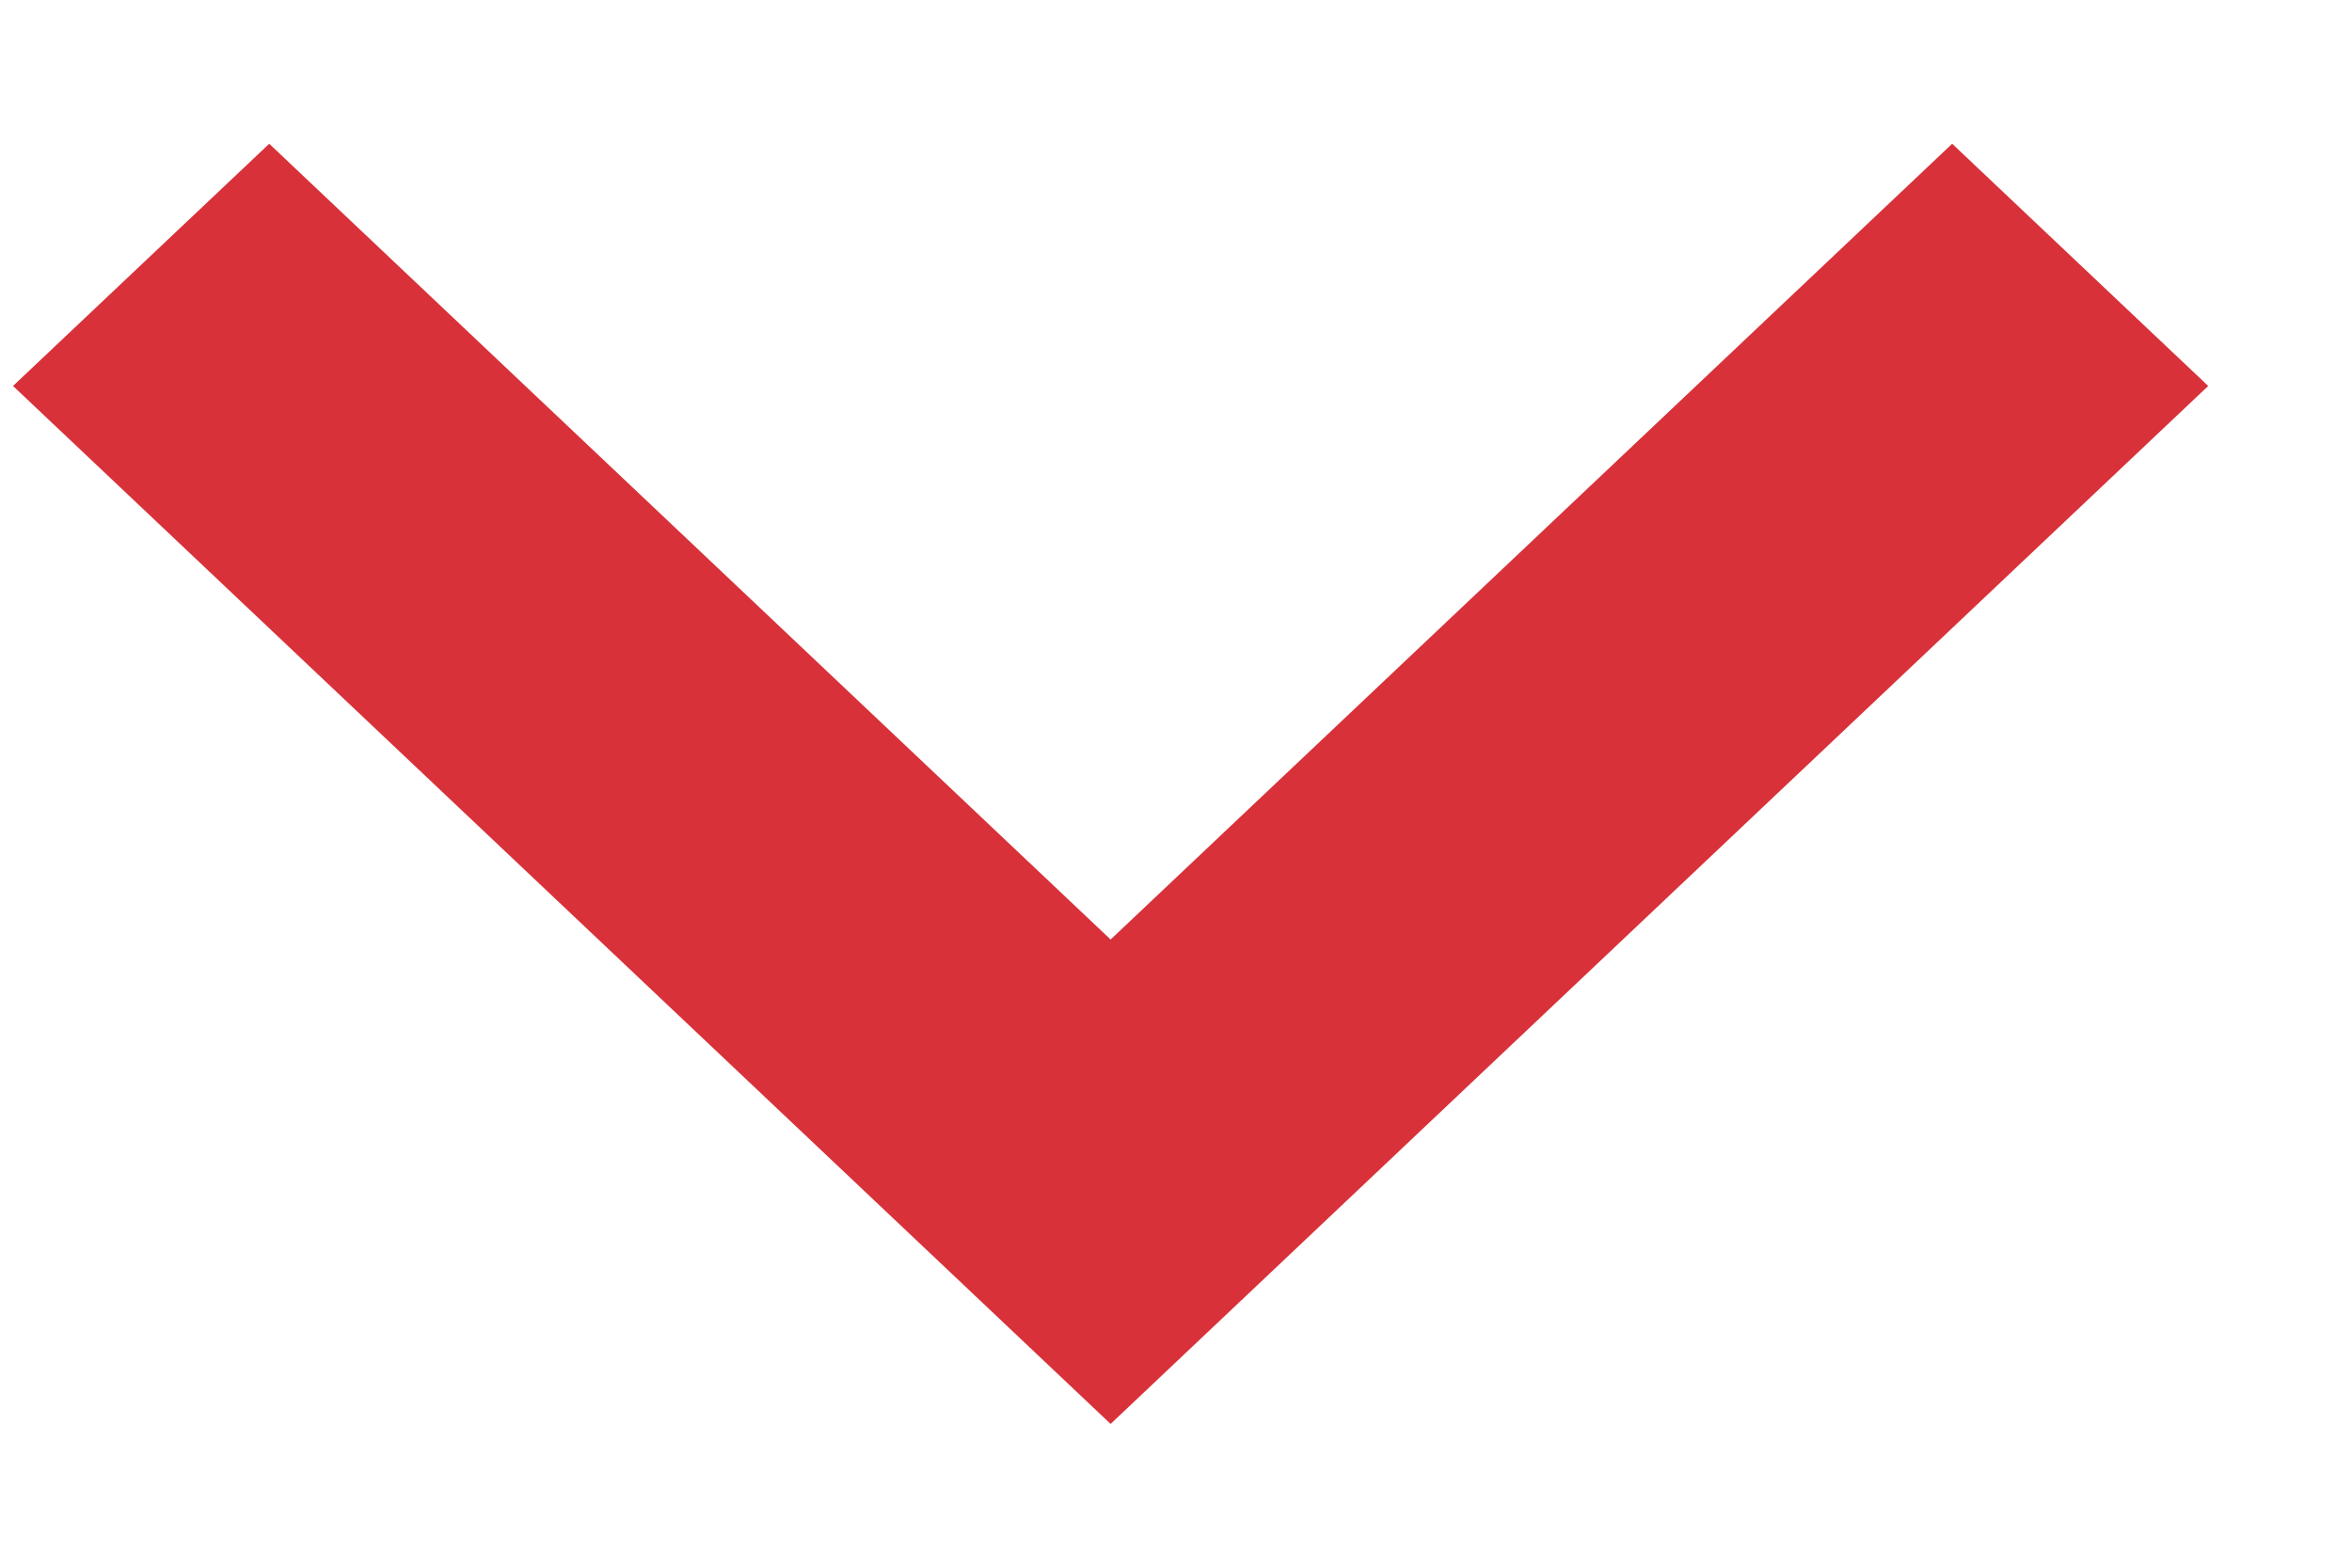
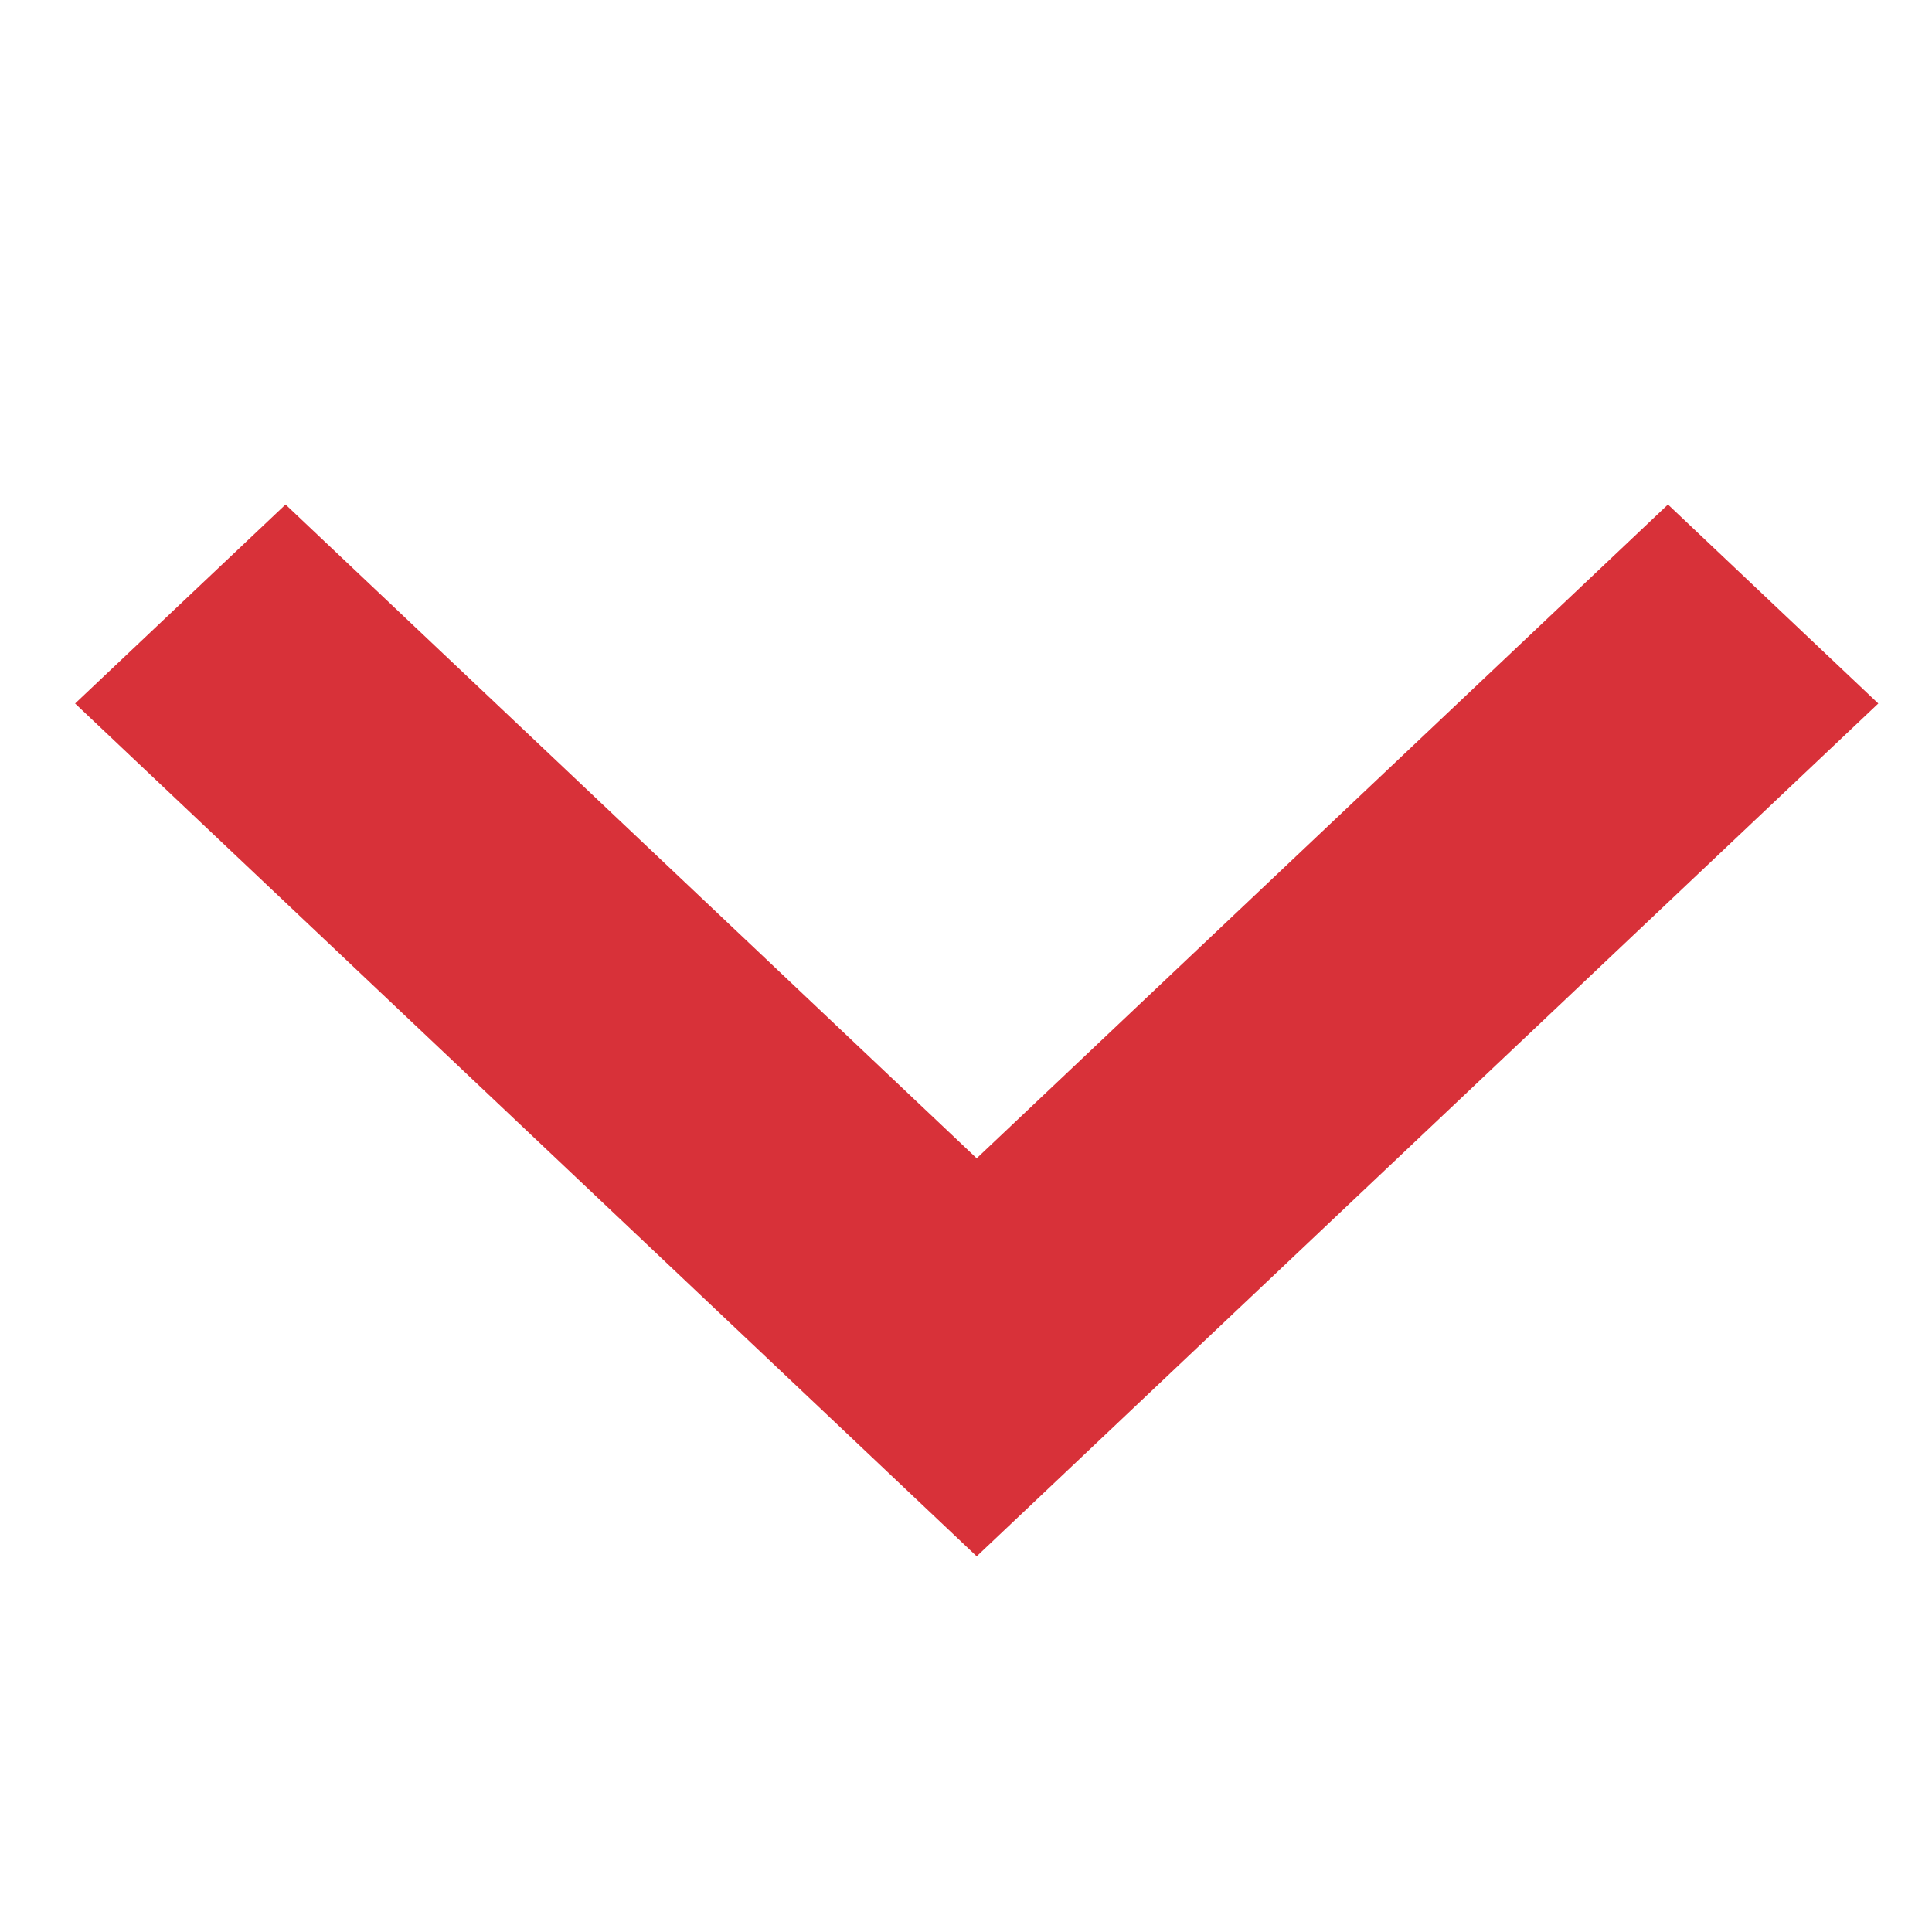
- <svg xmlns="http://www.w3.org/2000/svg" width="15" height="10" viewBox="0 0 15 10">
-   <path fill="#D83139" fill-rule="nonzero" d="M14.083 2.462L12.45.917 7.083 5.993 1.717.917.083 2.462l7 6.621z" />
+ <svg xmlns="http://www.w3.org/2000/svg" width="15" height="15" viewBox="0 0 15 15">
+   <path fill="#D83139" transform="translate(.5, 3)" fill-rule="nonzero" d="M14.083 2.462L12.45.917 7.083 5.993 1.717.917.083 2.462l7 6.621z" />
</svg>
